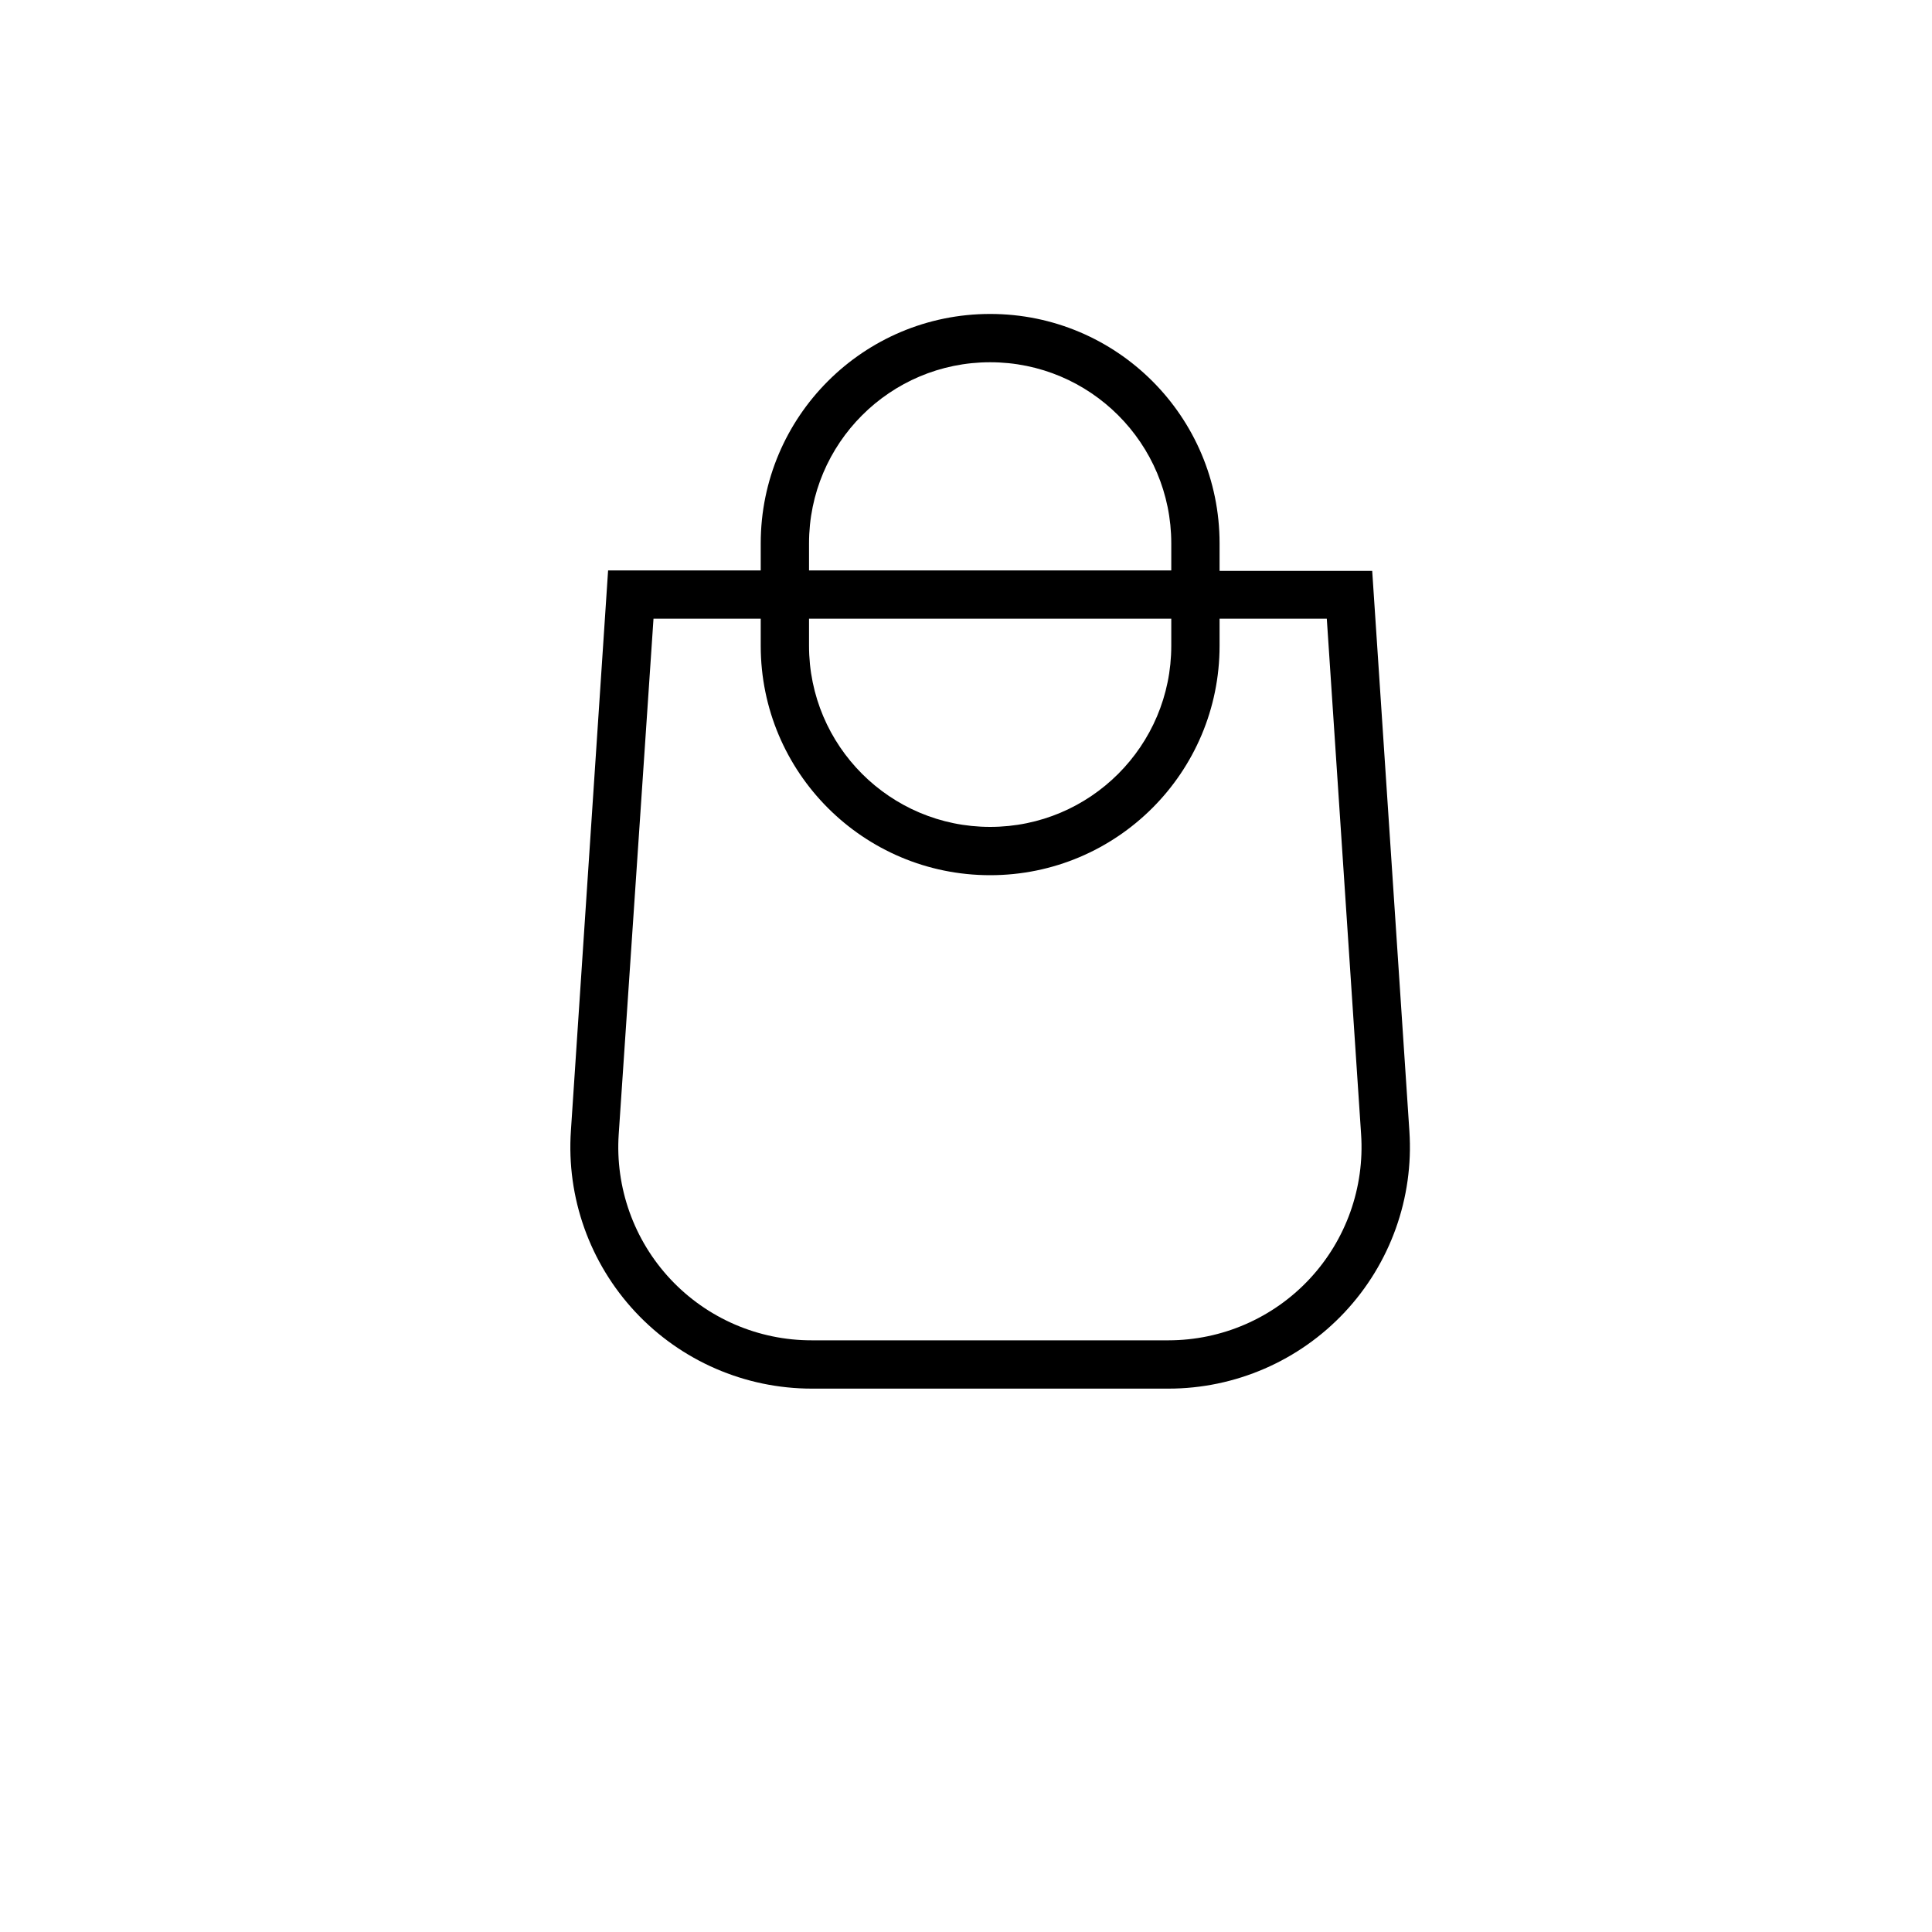
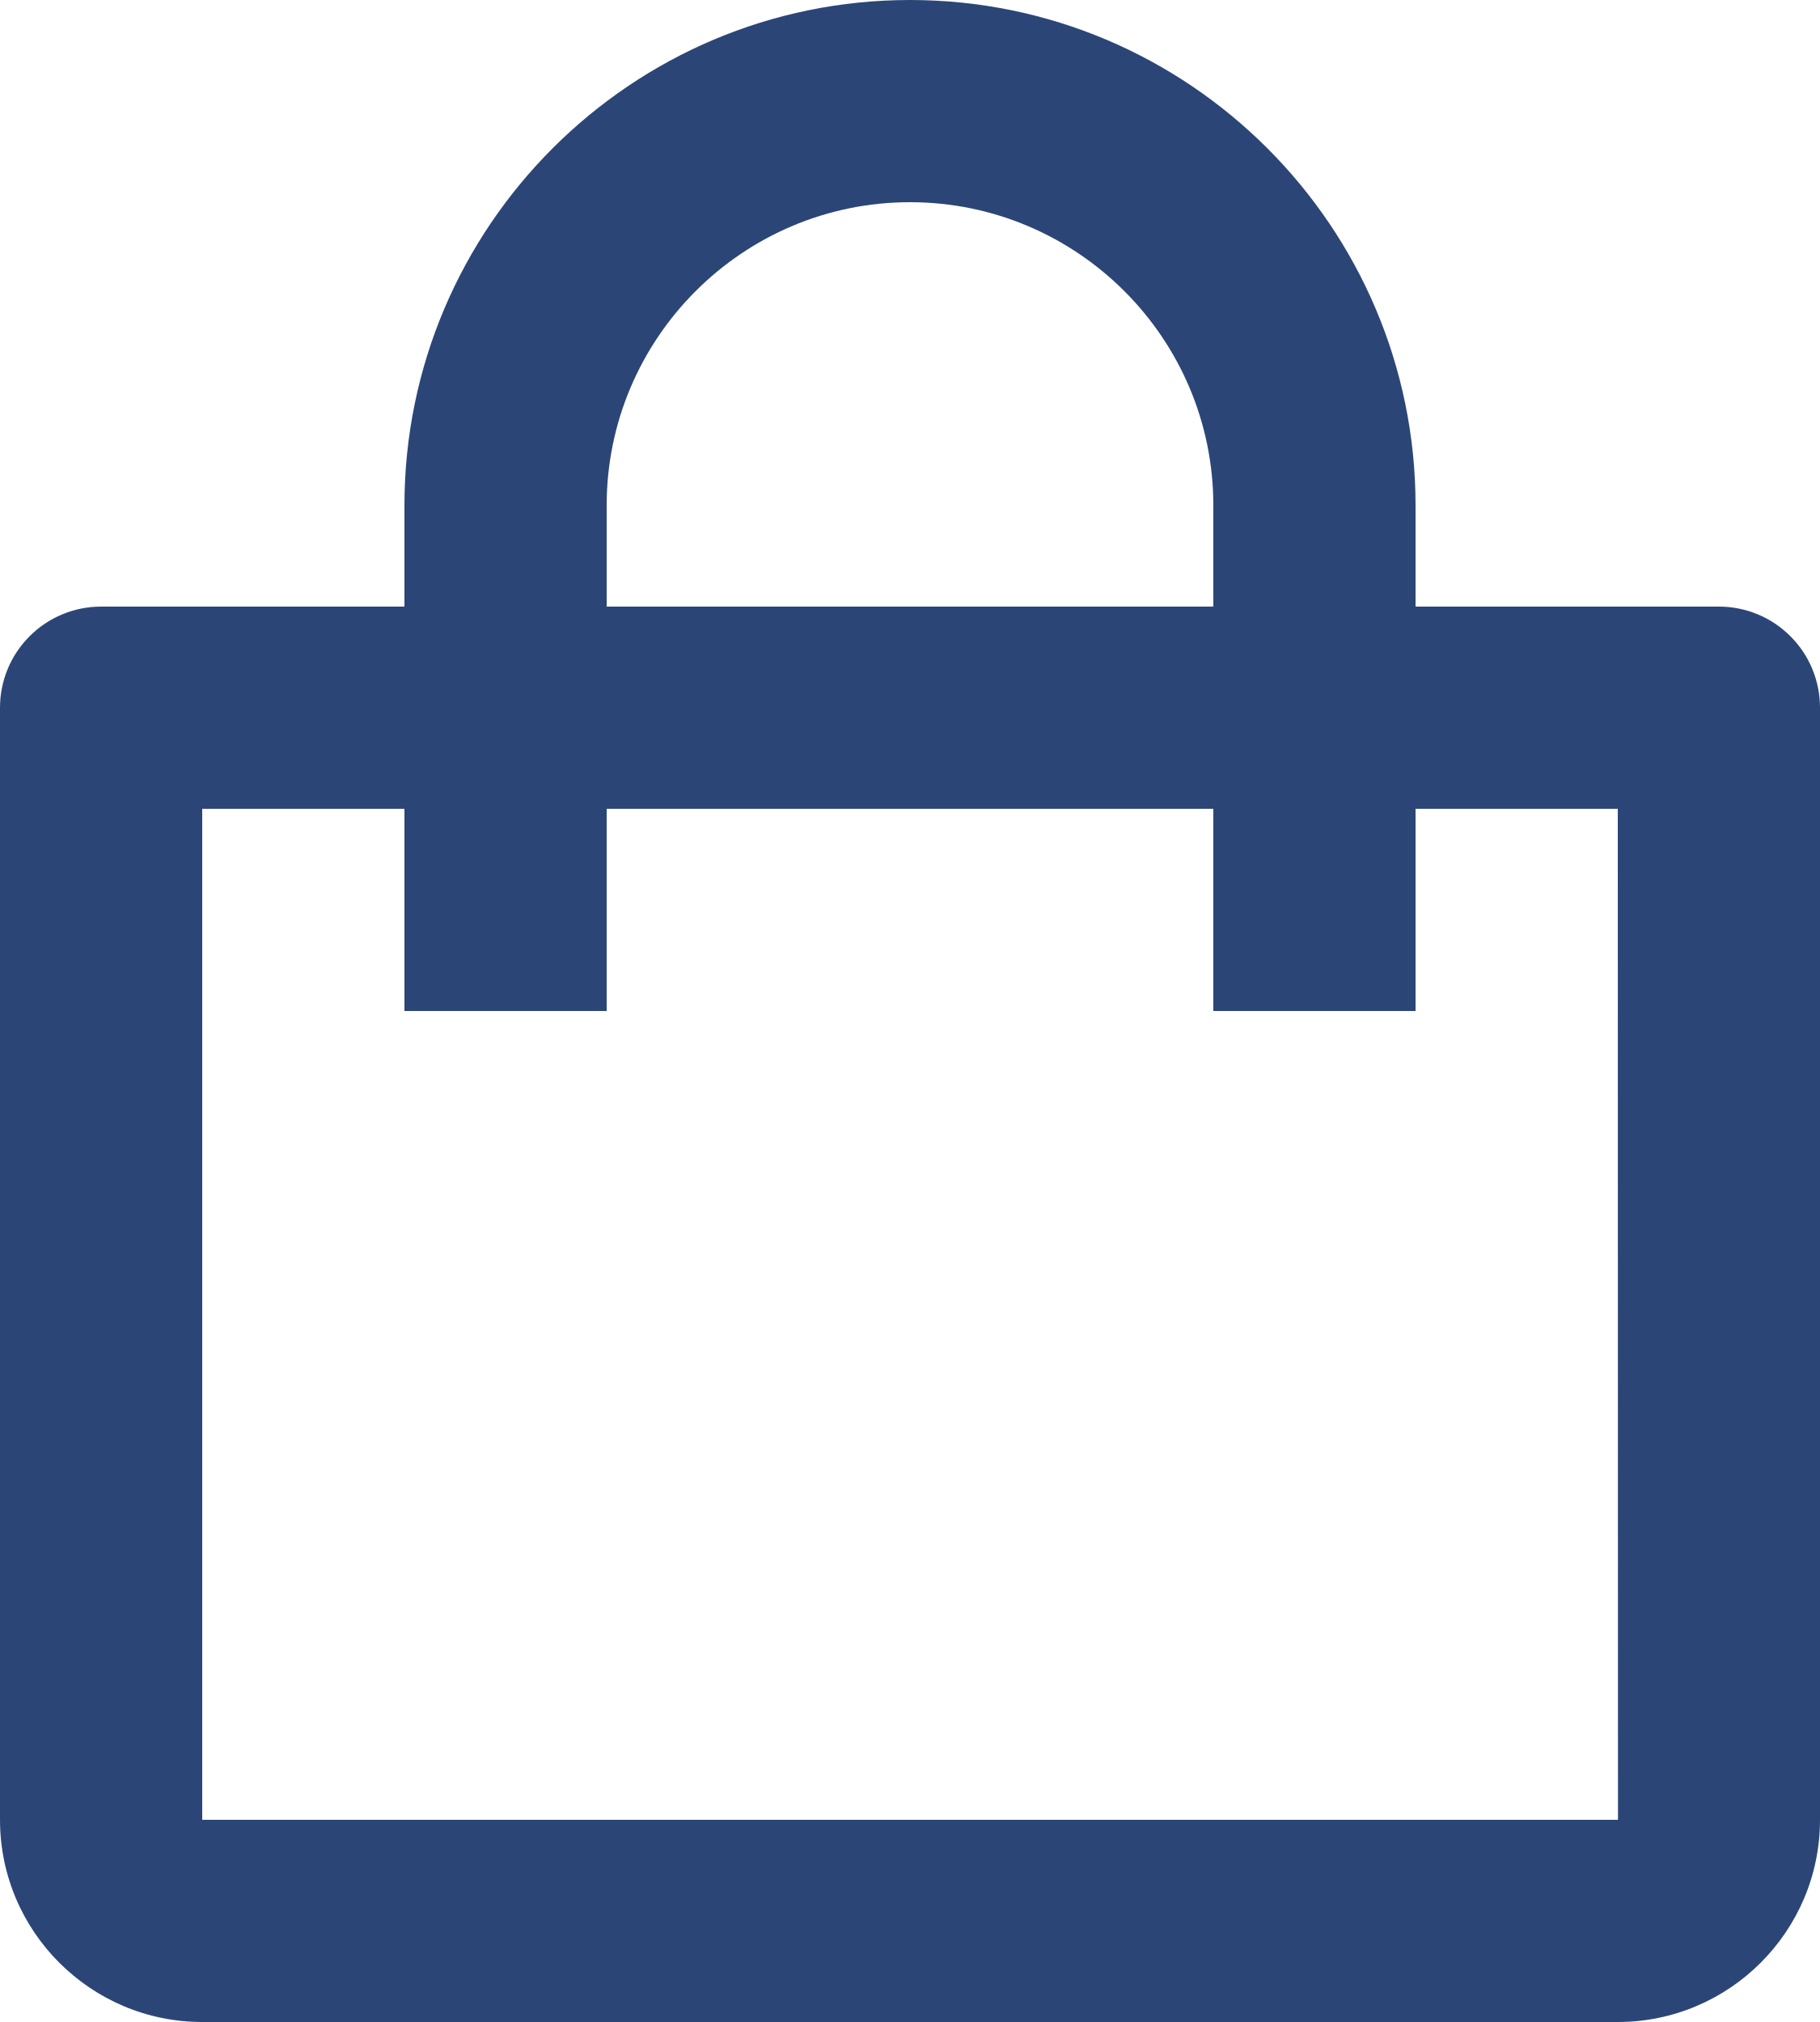
- <svg xmlns="http://www.w3.org/2000/svg" fill="none" class="icon icon-cart" viewBox="0 0 40 40">
-   <path fill="currentColor" fill-rule="evenodd" d="M20.5 6.5a4.75 4.75 0 0 0-4.75 4.75v.56h-3.16l-.77 11.6a5 5 0 0 0 4.99 5.34h7.38a5 5 0 0 0 4.99-5.33l-.77-11.6h-3.16v-.57A4.75 4.75 0 0 0 20.5 6.5m3.75 5.31v-.56a3.75 3.75 0 1 0-7.5 0v.56zm-7.5 1h7.5v.56a3.75 3.75 0 1 1-7.5 0zm-1 0v.56a4.75 4.75 0 1 0 9.5 0v-.56h2.22l.71 10.67a4 4 0 0 1-3.99 4.27h-7.38a4 4 0 0 1-4-4.27l.72-10.67z" />
+ <svg xmlns="http://www.w3.org/2000/svg" class="icon icon-cart" width="18" height="20" viewBox="0 0 18 20" fill="none">
+   <path d="M2 20H16C17.103 20 18 19.103 18 18V7C18 6.735 17.895 6.48 17.707 6.293C17.52 6.105 17.265 6 17 6H14V5C14 2.243 11.757 0 9 0C6.243 0 4 2.243 4 5V6H1C0.735 6 0.48 6.105 0.293 6.293C0.105 6.48 0 6.735 0 7V18C0 19.103 0.897 20 2 20ZM6 5C6 3.346 7.346 2 9 2C10.654 2 12 3.346 12 5V6H6V5ZM2 8H4V10H6V8H12V10H14V8H16L16.002 18H2V8Z" fill="#2B4676" />
</svg>
